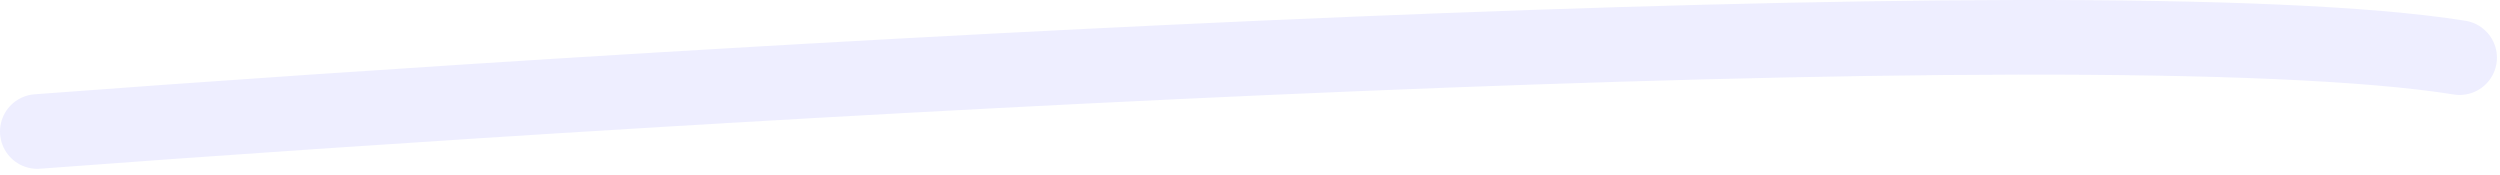
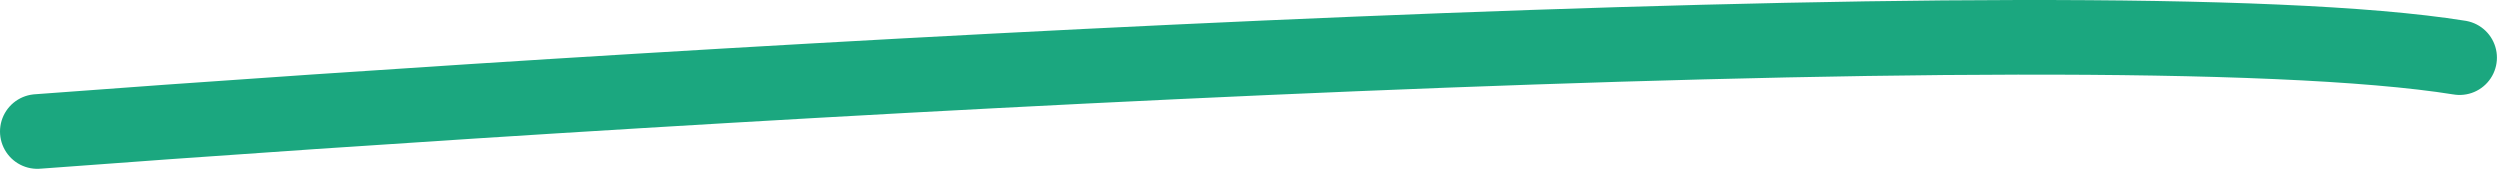
<svg xmlns="http://www.w3.org/2000/svg" width="201" height="14" viewBox="0 0 201 14" fill="none" preserveAspectRatio="none">
-   <path d="M3 10.573C55.565 6.614 168.107 -0.117 197.753 4.634" stroke="#eef" stroke-width="6" stroke-linecap="round" />
+   <path d="M3 10.573C55.565 6.614 168.107 -0.117 197.753 4.634" stroke="#1BA77F" stroke-width="6" stroke-linecap="round" />
</svg>
